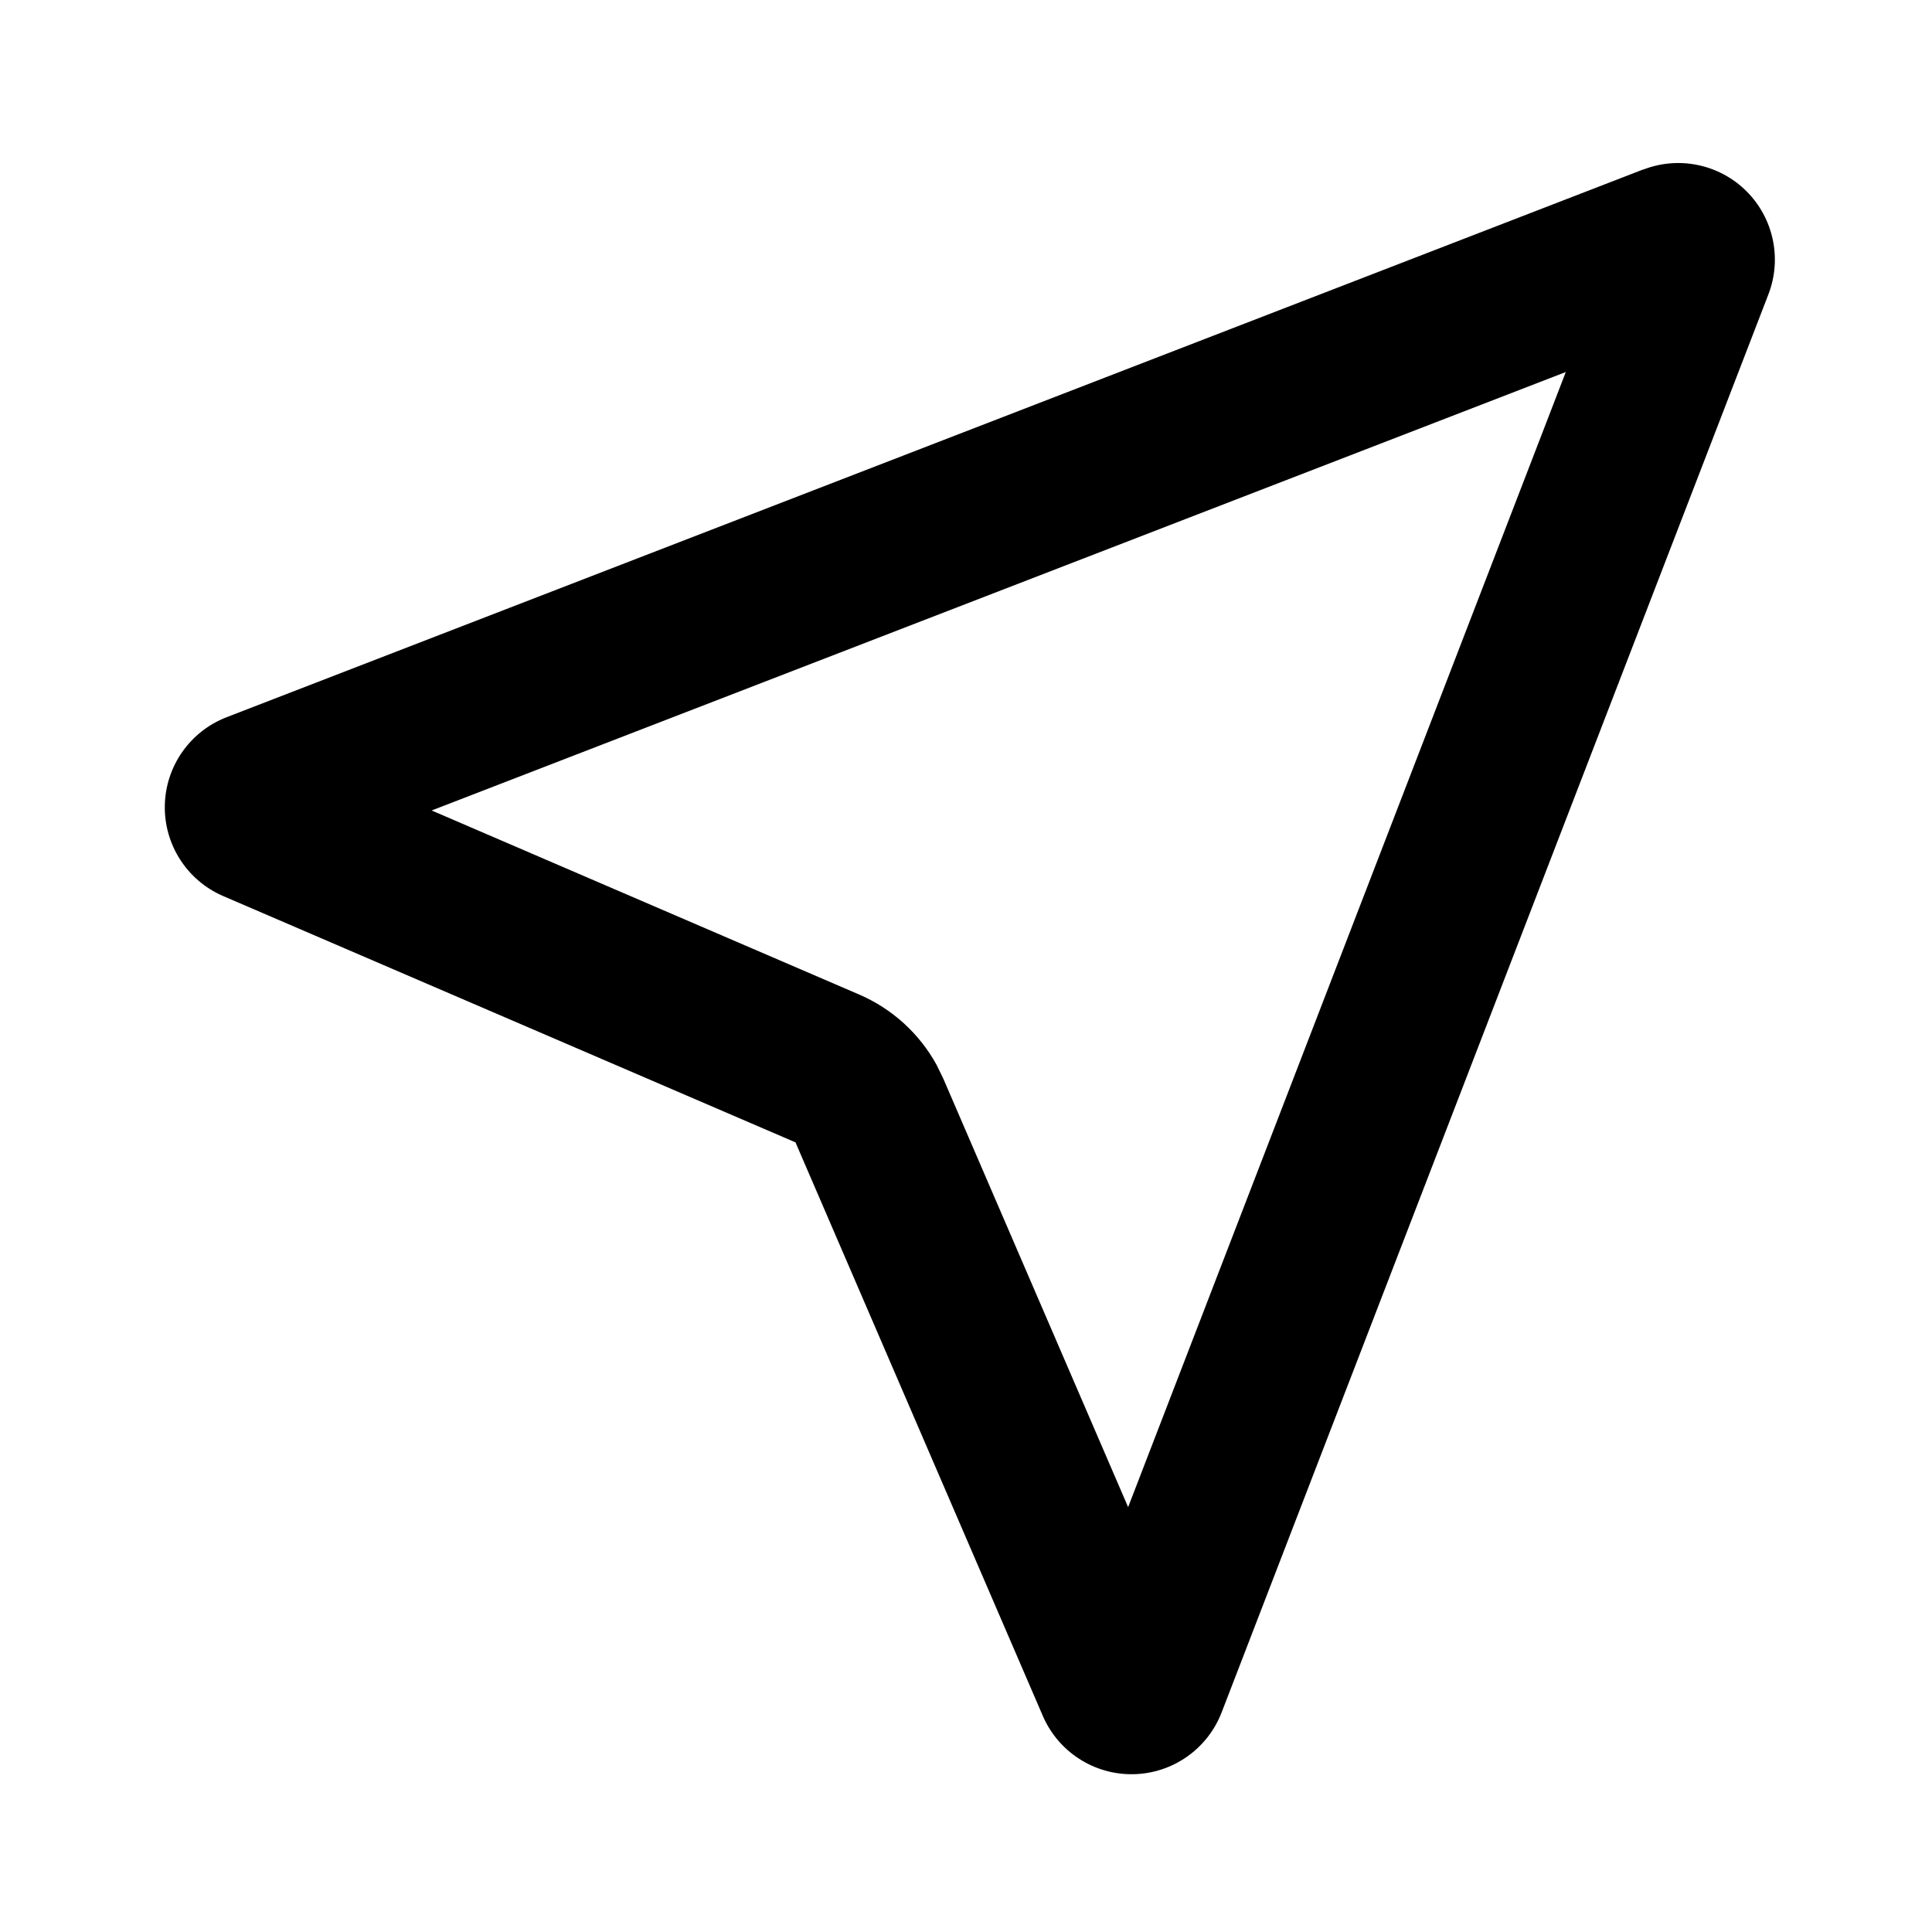
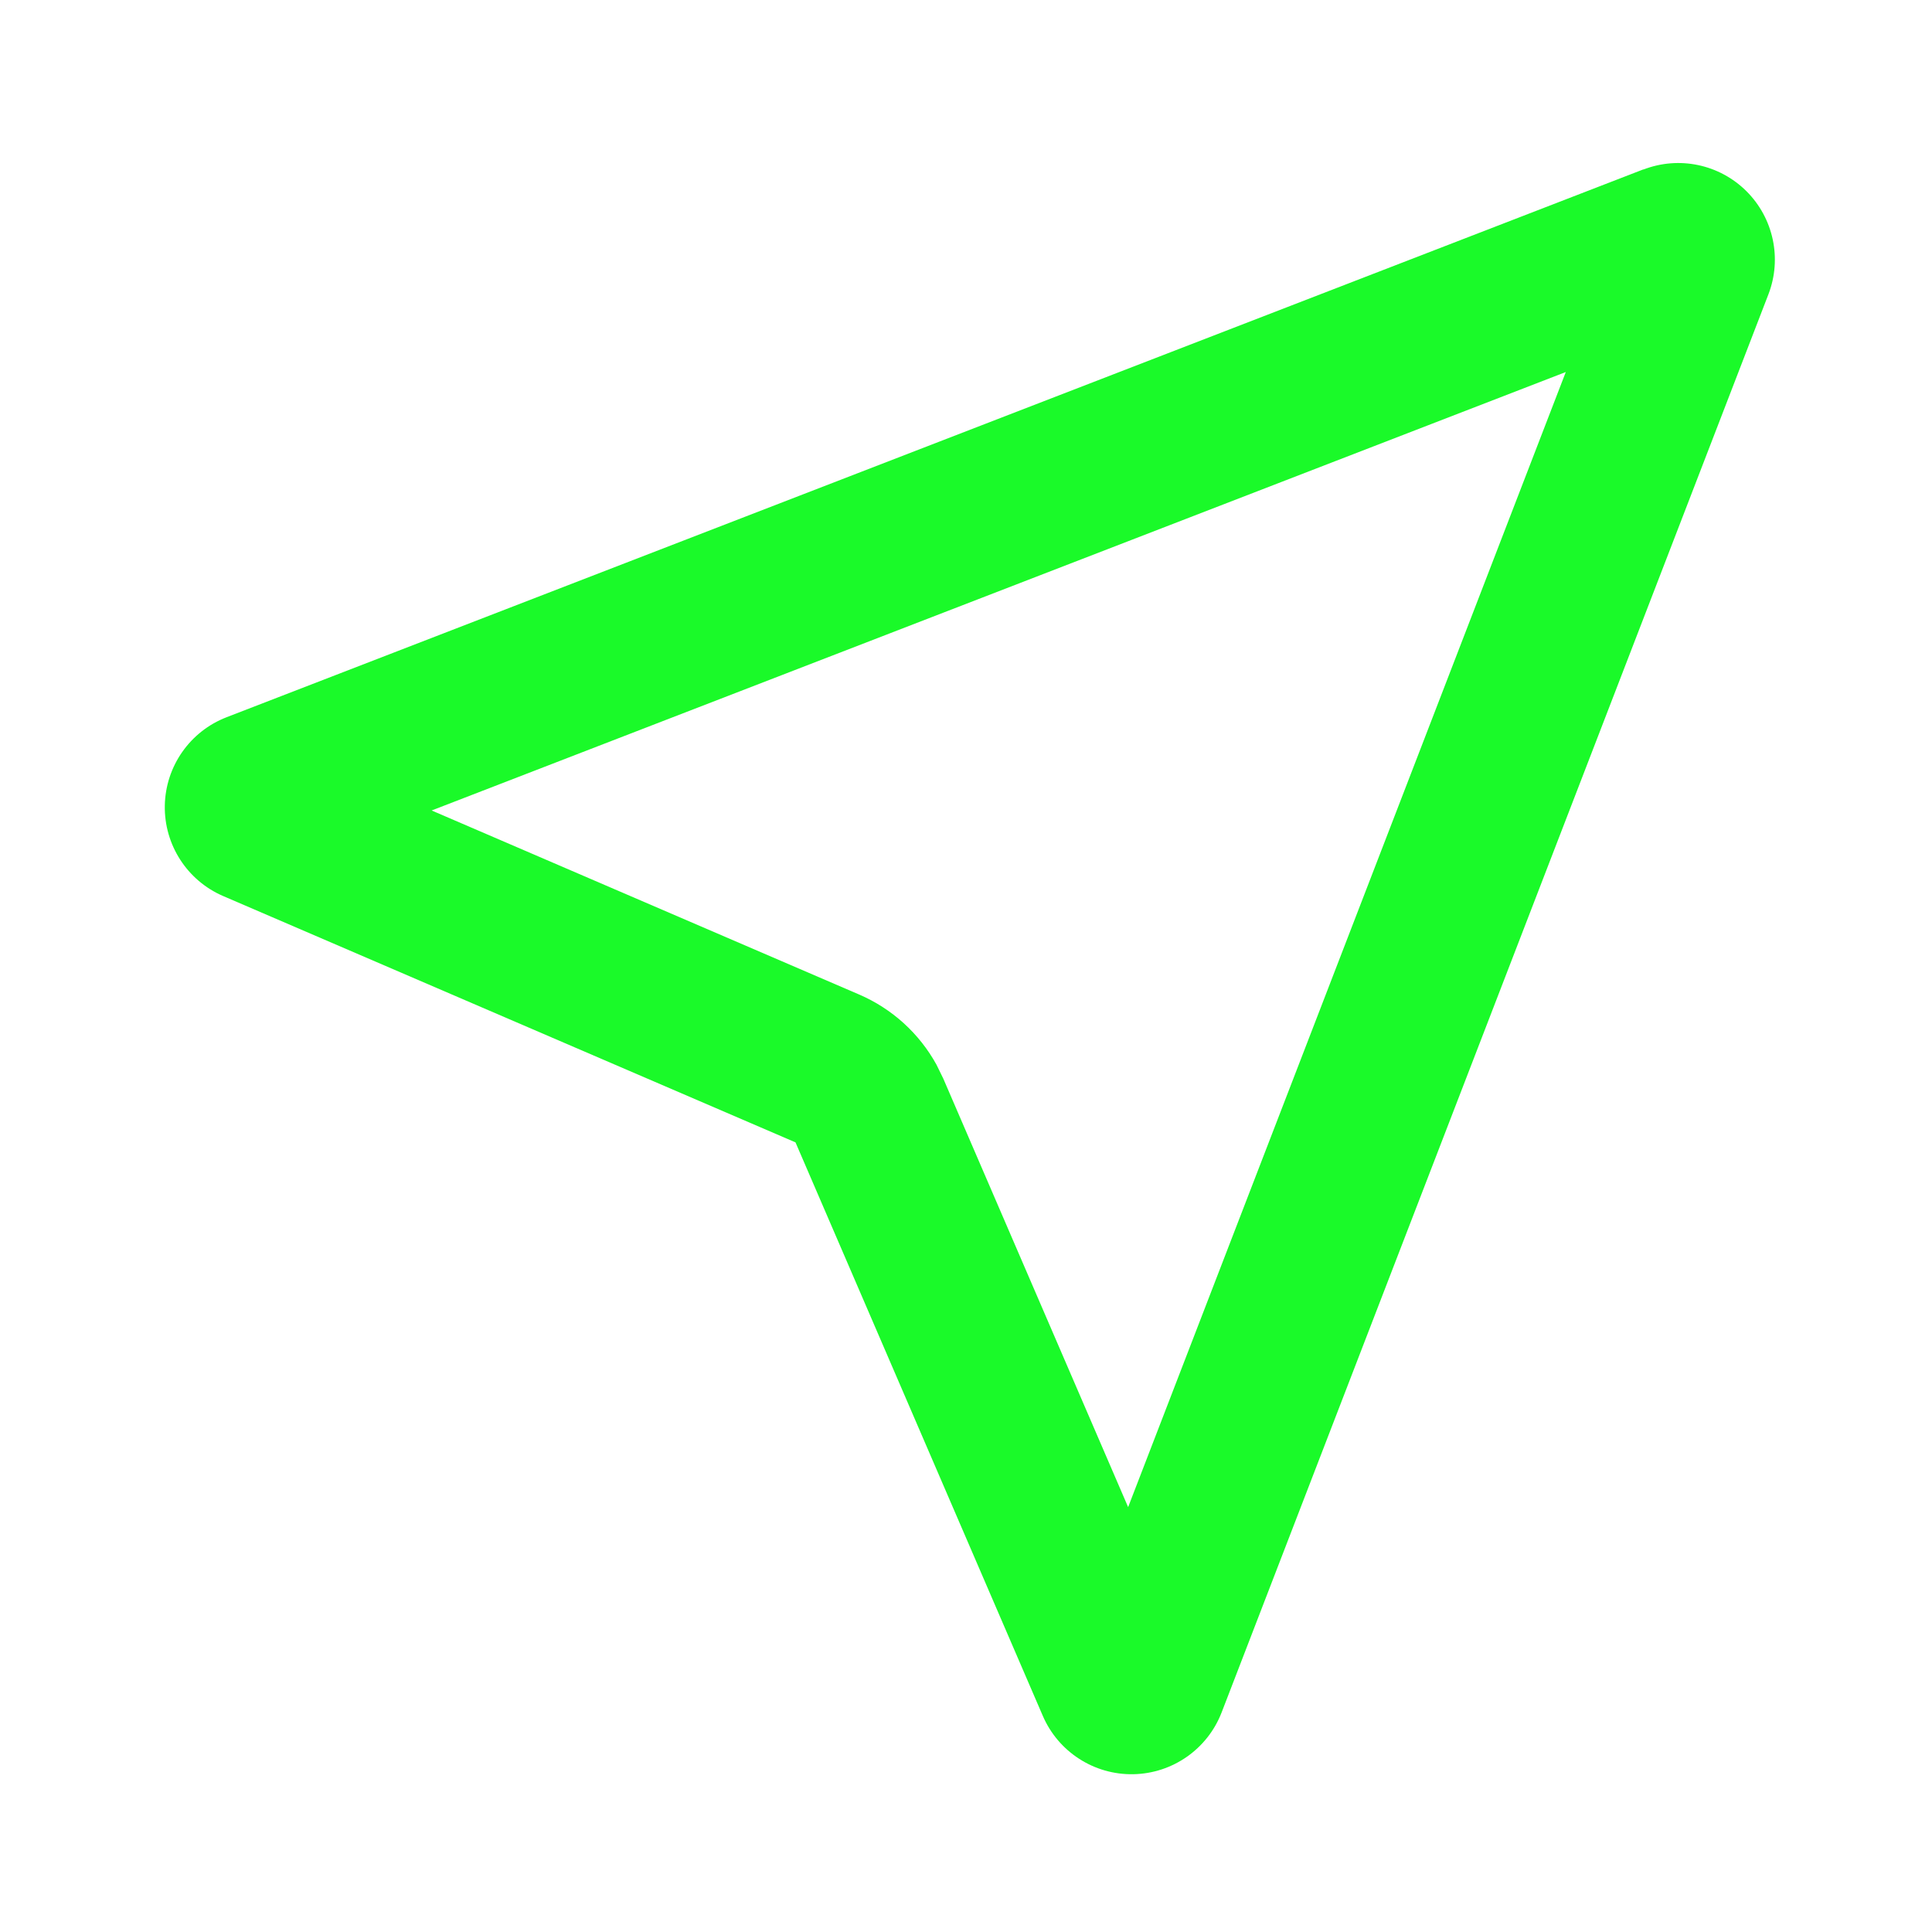
<svg xmlns="http://www.w3.org/2000/svg" t="1709275324043" class="icon" viewBox="0 0 1024 1024" version="1.1" p-id="4237" width="48" height="48">
-   <path d="M871.04 89.771L120.064 380.16a51.2 51.2 0 0 0-1.792 94.763l303.36 130.56 131.072 303.957a51.2 51.2 0 0 0 94.805-1.877l289.792-751.573a51.2 51.2 0 0 0-66.261-66.133z m-41.131 107.392l-231.979 601.643-97.963-227.115-3.584-7.339a85.333 85.333 0 0 0-41.045-37.248l-226.56-97.536 601.173-232.405z" fill="#000000" p-id="4238" />
+   <path d="M871.04 89.771L120.064 380.16a51.2 51.2 0 0 0-1.792 94.763l303.36 130.56 131.072 303.957a51.2 51.2 0 0 0 94.805-1.877l289.792-751.573a51.2 51.2 0 0 0-66.261-66.133z m-41.131 107.392l-231.979 601.643-97.963-227.115-3.584-7.339a85.333 85.333 0 0 0-41.045-37.248l-226.56-97.536 601.173-232.405z" fill="#1afa29" p-id="4238" />
</svg>
